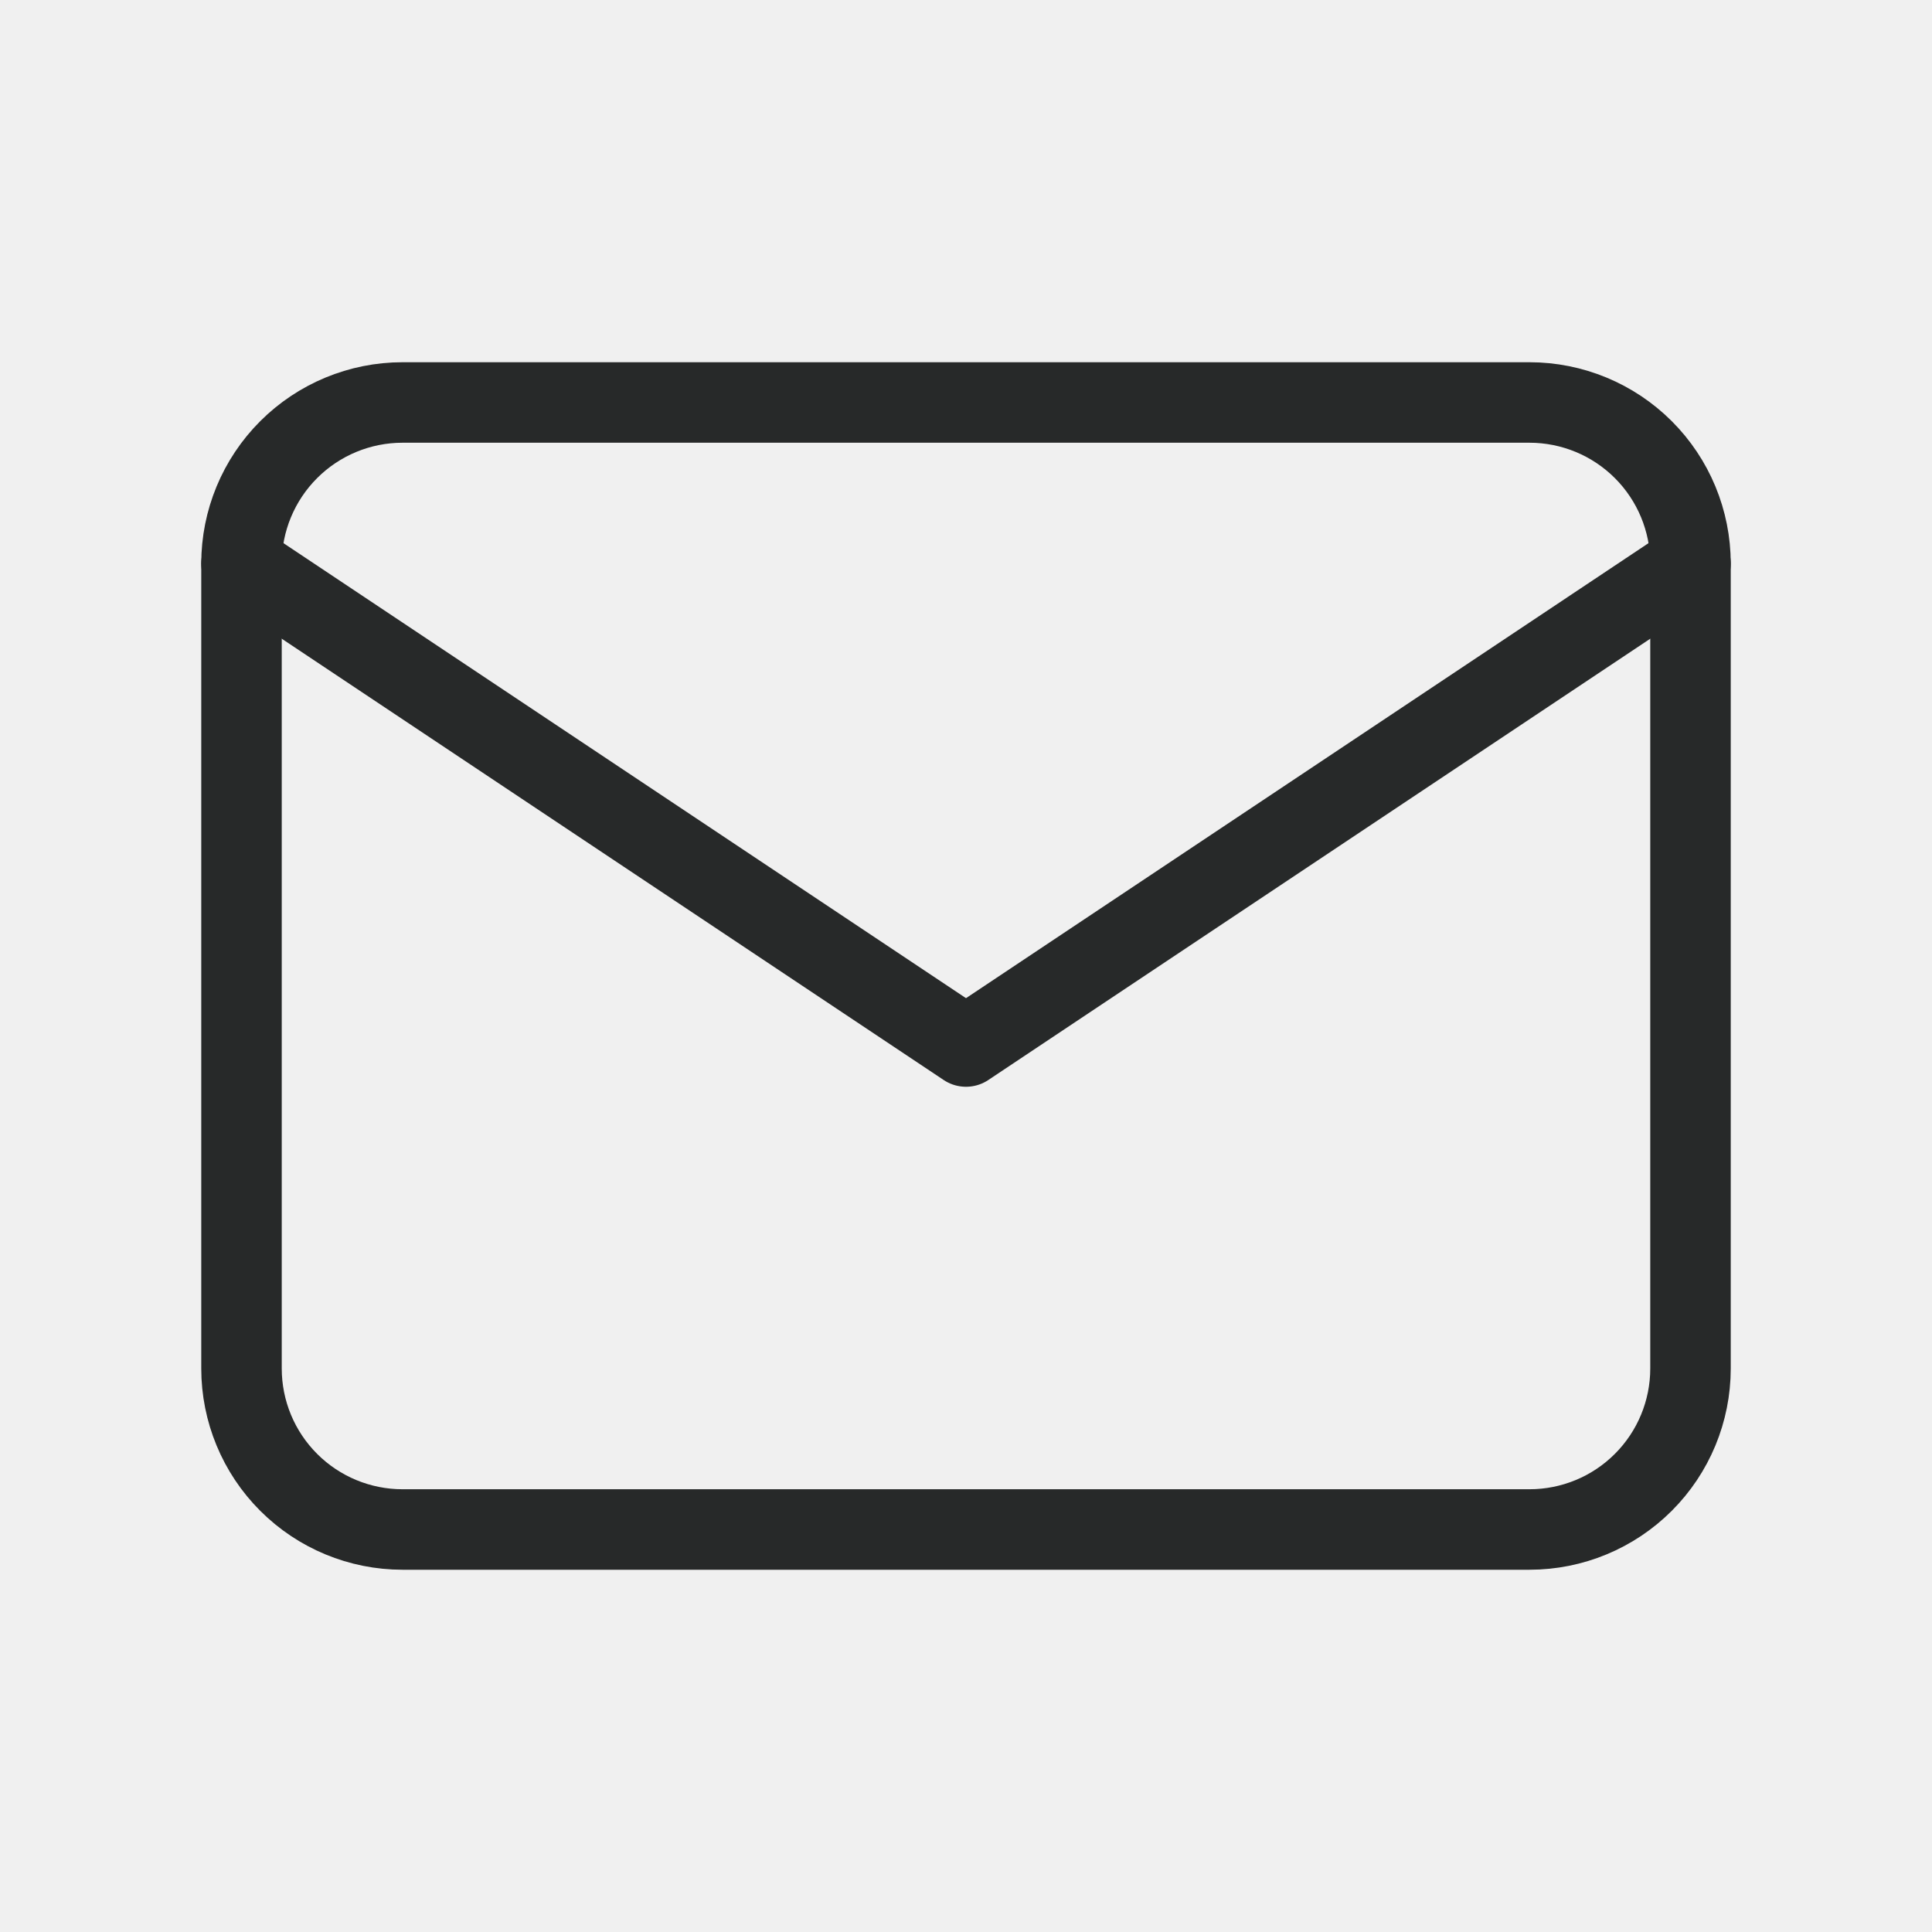
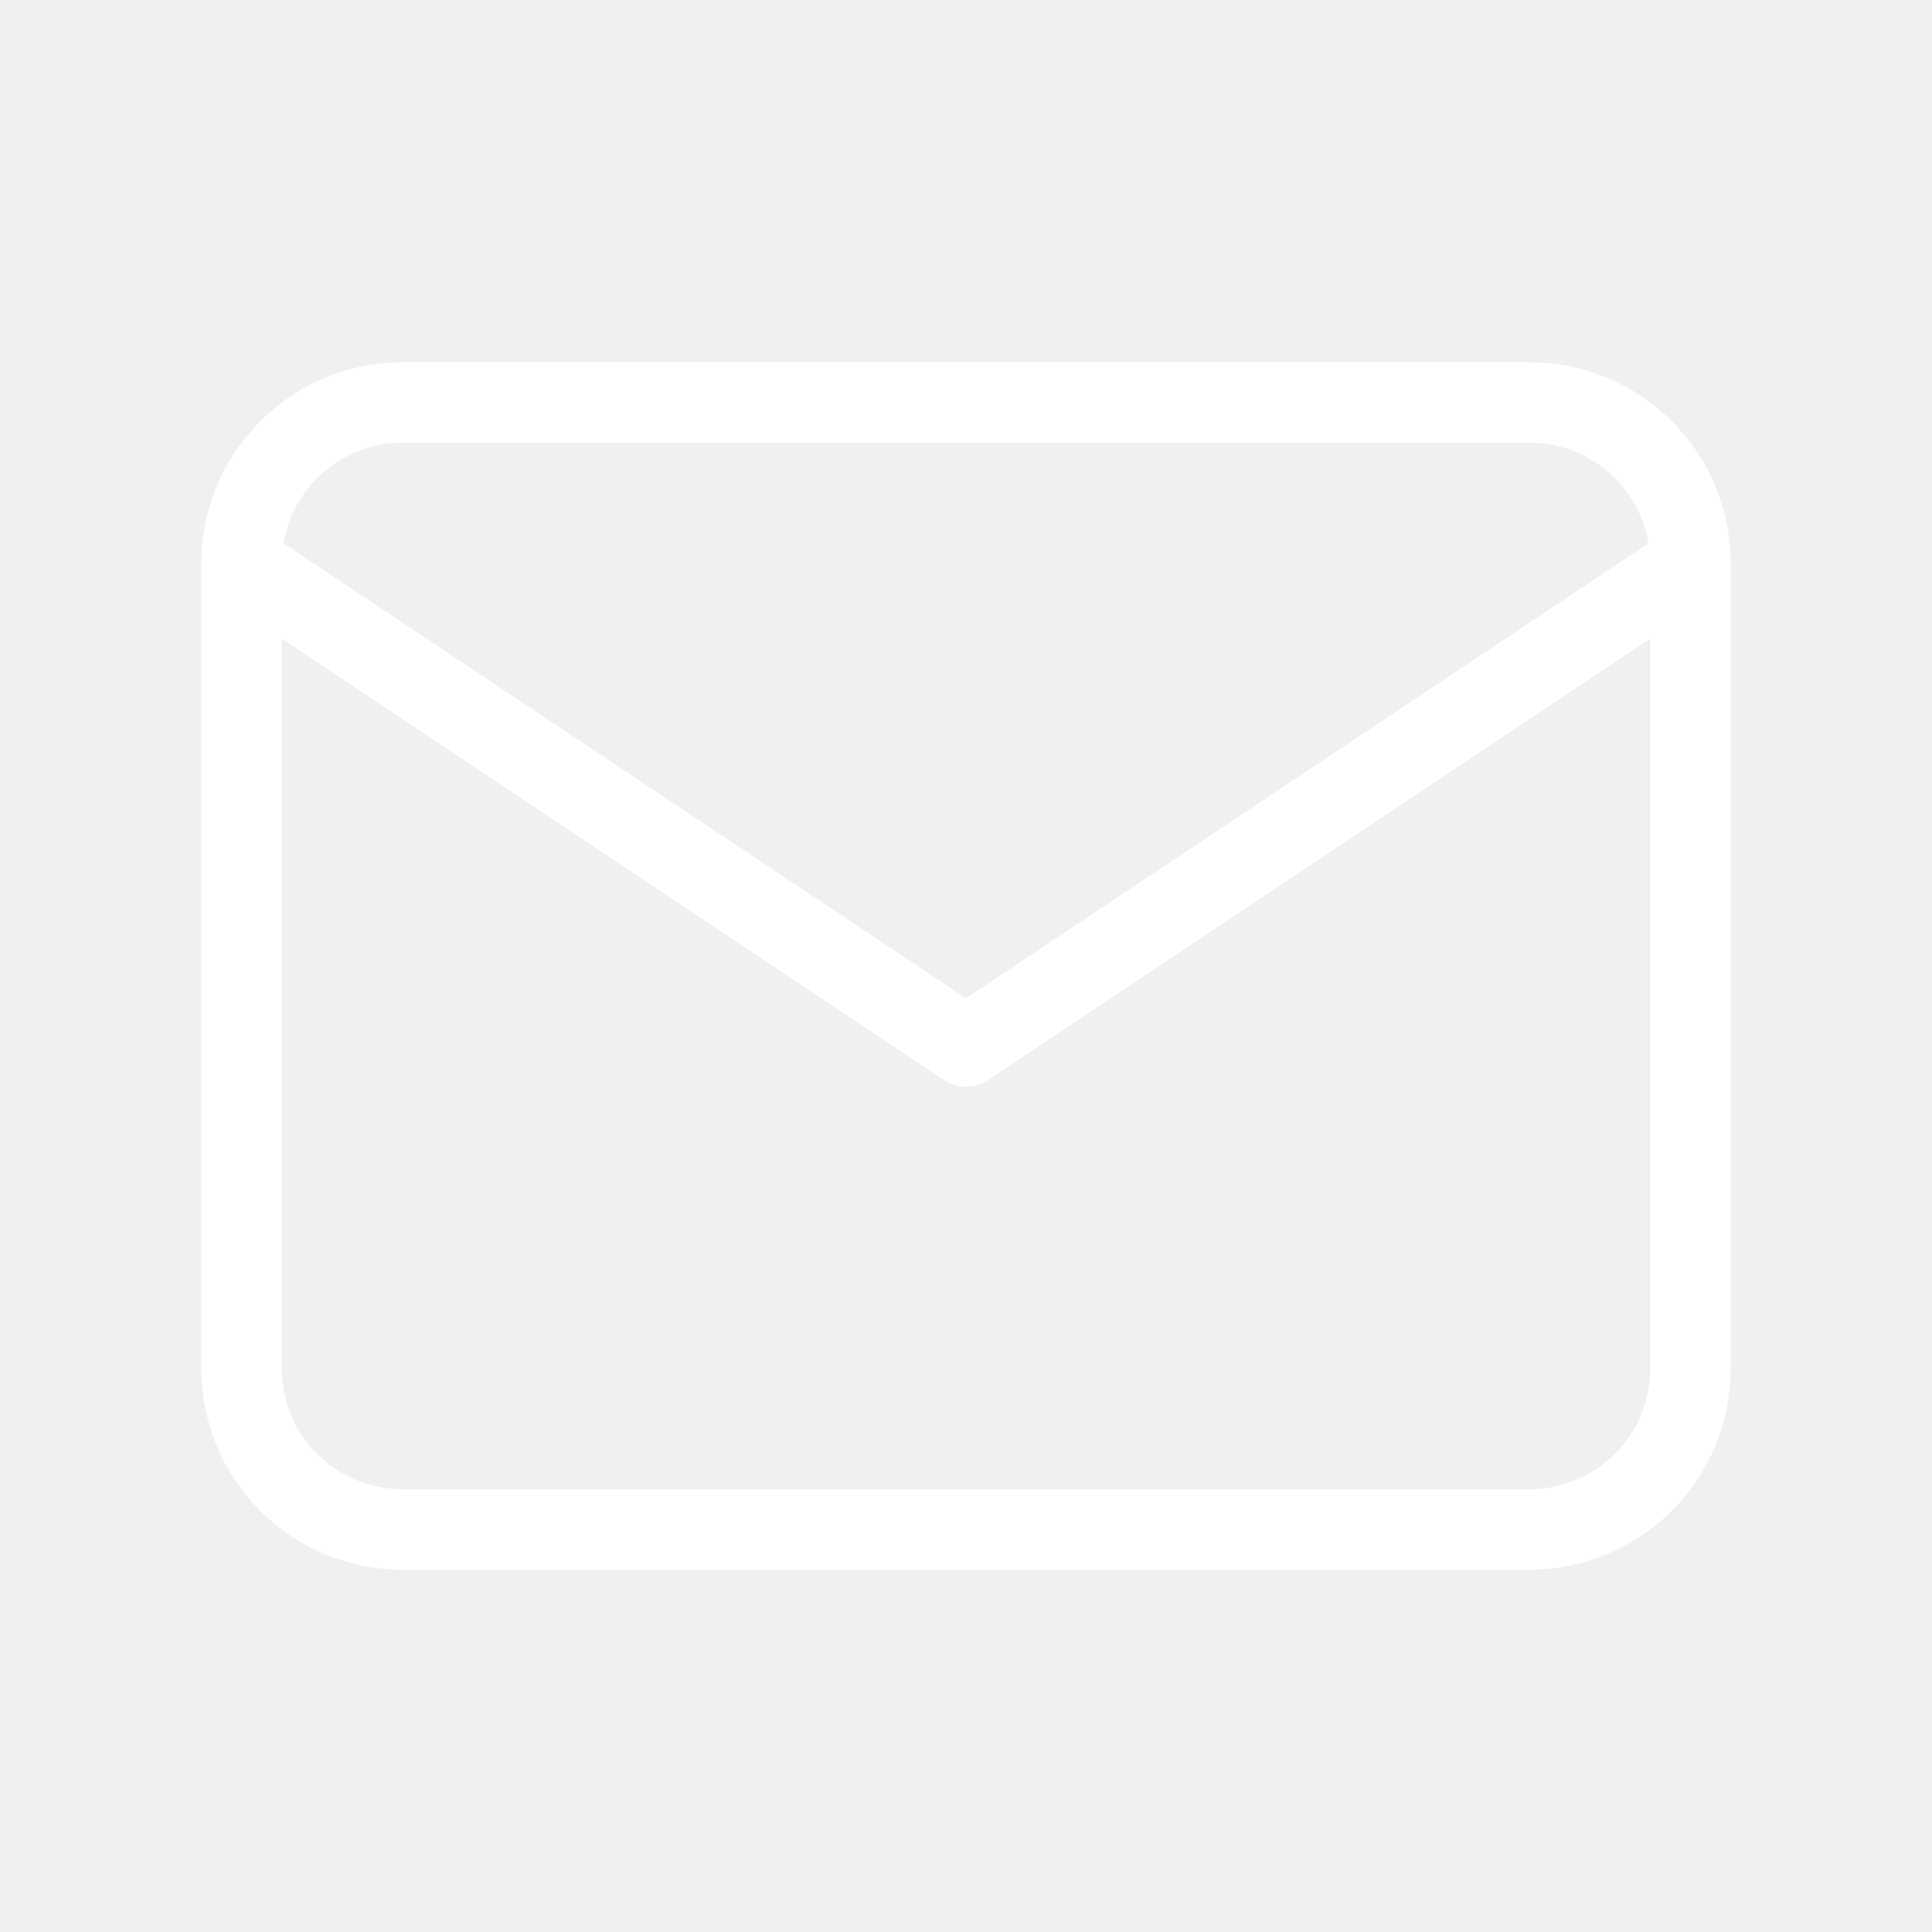
- <svg xmlns="http://www.w3.org/2000/svg" width="68" height="68" viewBox="0 0 68 68" fill="none">
+ <svg xmlns="http://www.w3.org/2000/svg" width="38" height="38" viewBox="0 0 68 68" fill="none">
  <g clip-path="url(#clip0_15_208)">
-     <path d="M8.5 19.833C8.5 18.33 9.097 16.889 10.16 15.826C11.222 14.764 12.664 14.166 14.167 14.166H53.833C55.336 14.166 56.778 14.764 57.84 15.826C58.903 16.889 59.5 18.33 59.5 19.833V48.166C59.5 49.669 58.903 51.111 57.84 52.173C56.778 53.236 55.336 53.833 53.833 53.833H14.167C12.664 53.833 11.222 53.236 10.16 52.173C9.097 51.111 8.5 49.669 8.5 48.166V19.833Z" stroke="#272929" stroke-width="2.833" stroke-linecap="round" stroke-linejoin="round" />
-     <path d="M8.5 19.834L34 36.834L59.5 19.834" stroke="#272929" stroke-width="2.833" stroke-linecap="round" stroke-linejoin="round" />
+     <path d="M8.5 19.833C8.5 18.33 9.097 16.889 10.16 15.826C11.222 14.764 12.664 14.166 14.167 14.166H53.833C55.336 14.166 56.778 14.764 57.84 15.826C58.903 16.889 59.5 18.33 59.5 19.833V48.166C59.5 49.669 58.903 51.111 57.84 52.173C56.778 53.236 55.336 53.833 53.833 53.833H14.167C12.664 53.833 11.222 53.236 10.16 52.173C9.097 51.111 8.5 49.669 8.5 48.166V19.833Z" stroke="white" stroke-width="2.833" stroke-linecap="round" stroke-linejoin="round" />
+     <path d="M8.5 19.834L34 36.834L59.5 19.834" stroke="white" stroke-width="2.833" stroke-linecap="round" stroke-linejoin="round" />
  </g>
  <defs>
    <clipPath id="clip0_15_208">
      <rect width="68" height="68" fill="white" />
    </clipPath>
  </defs>
</svg>
